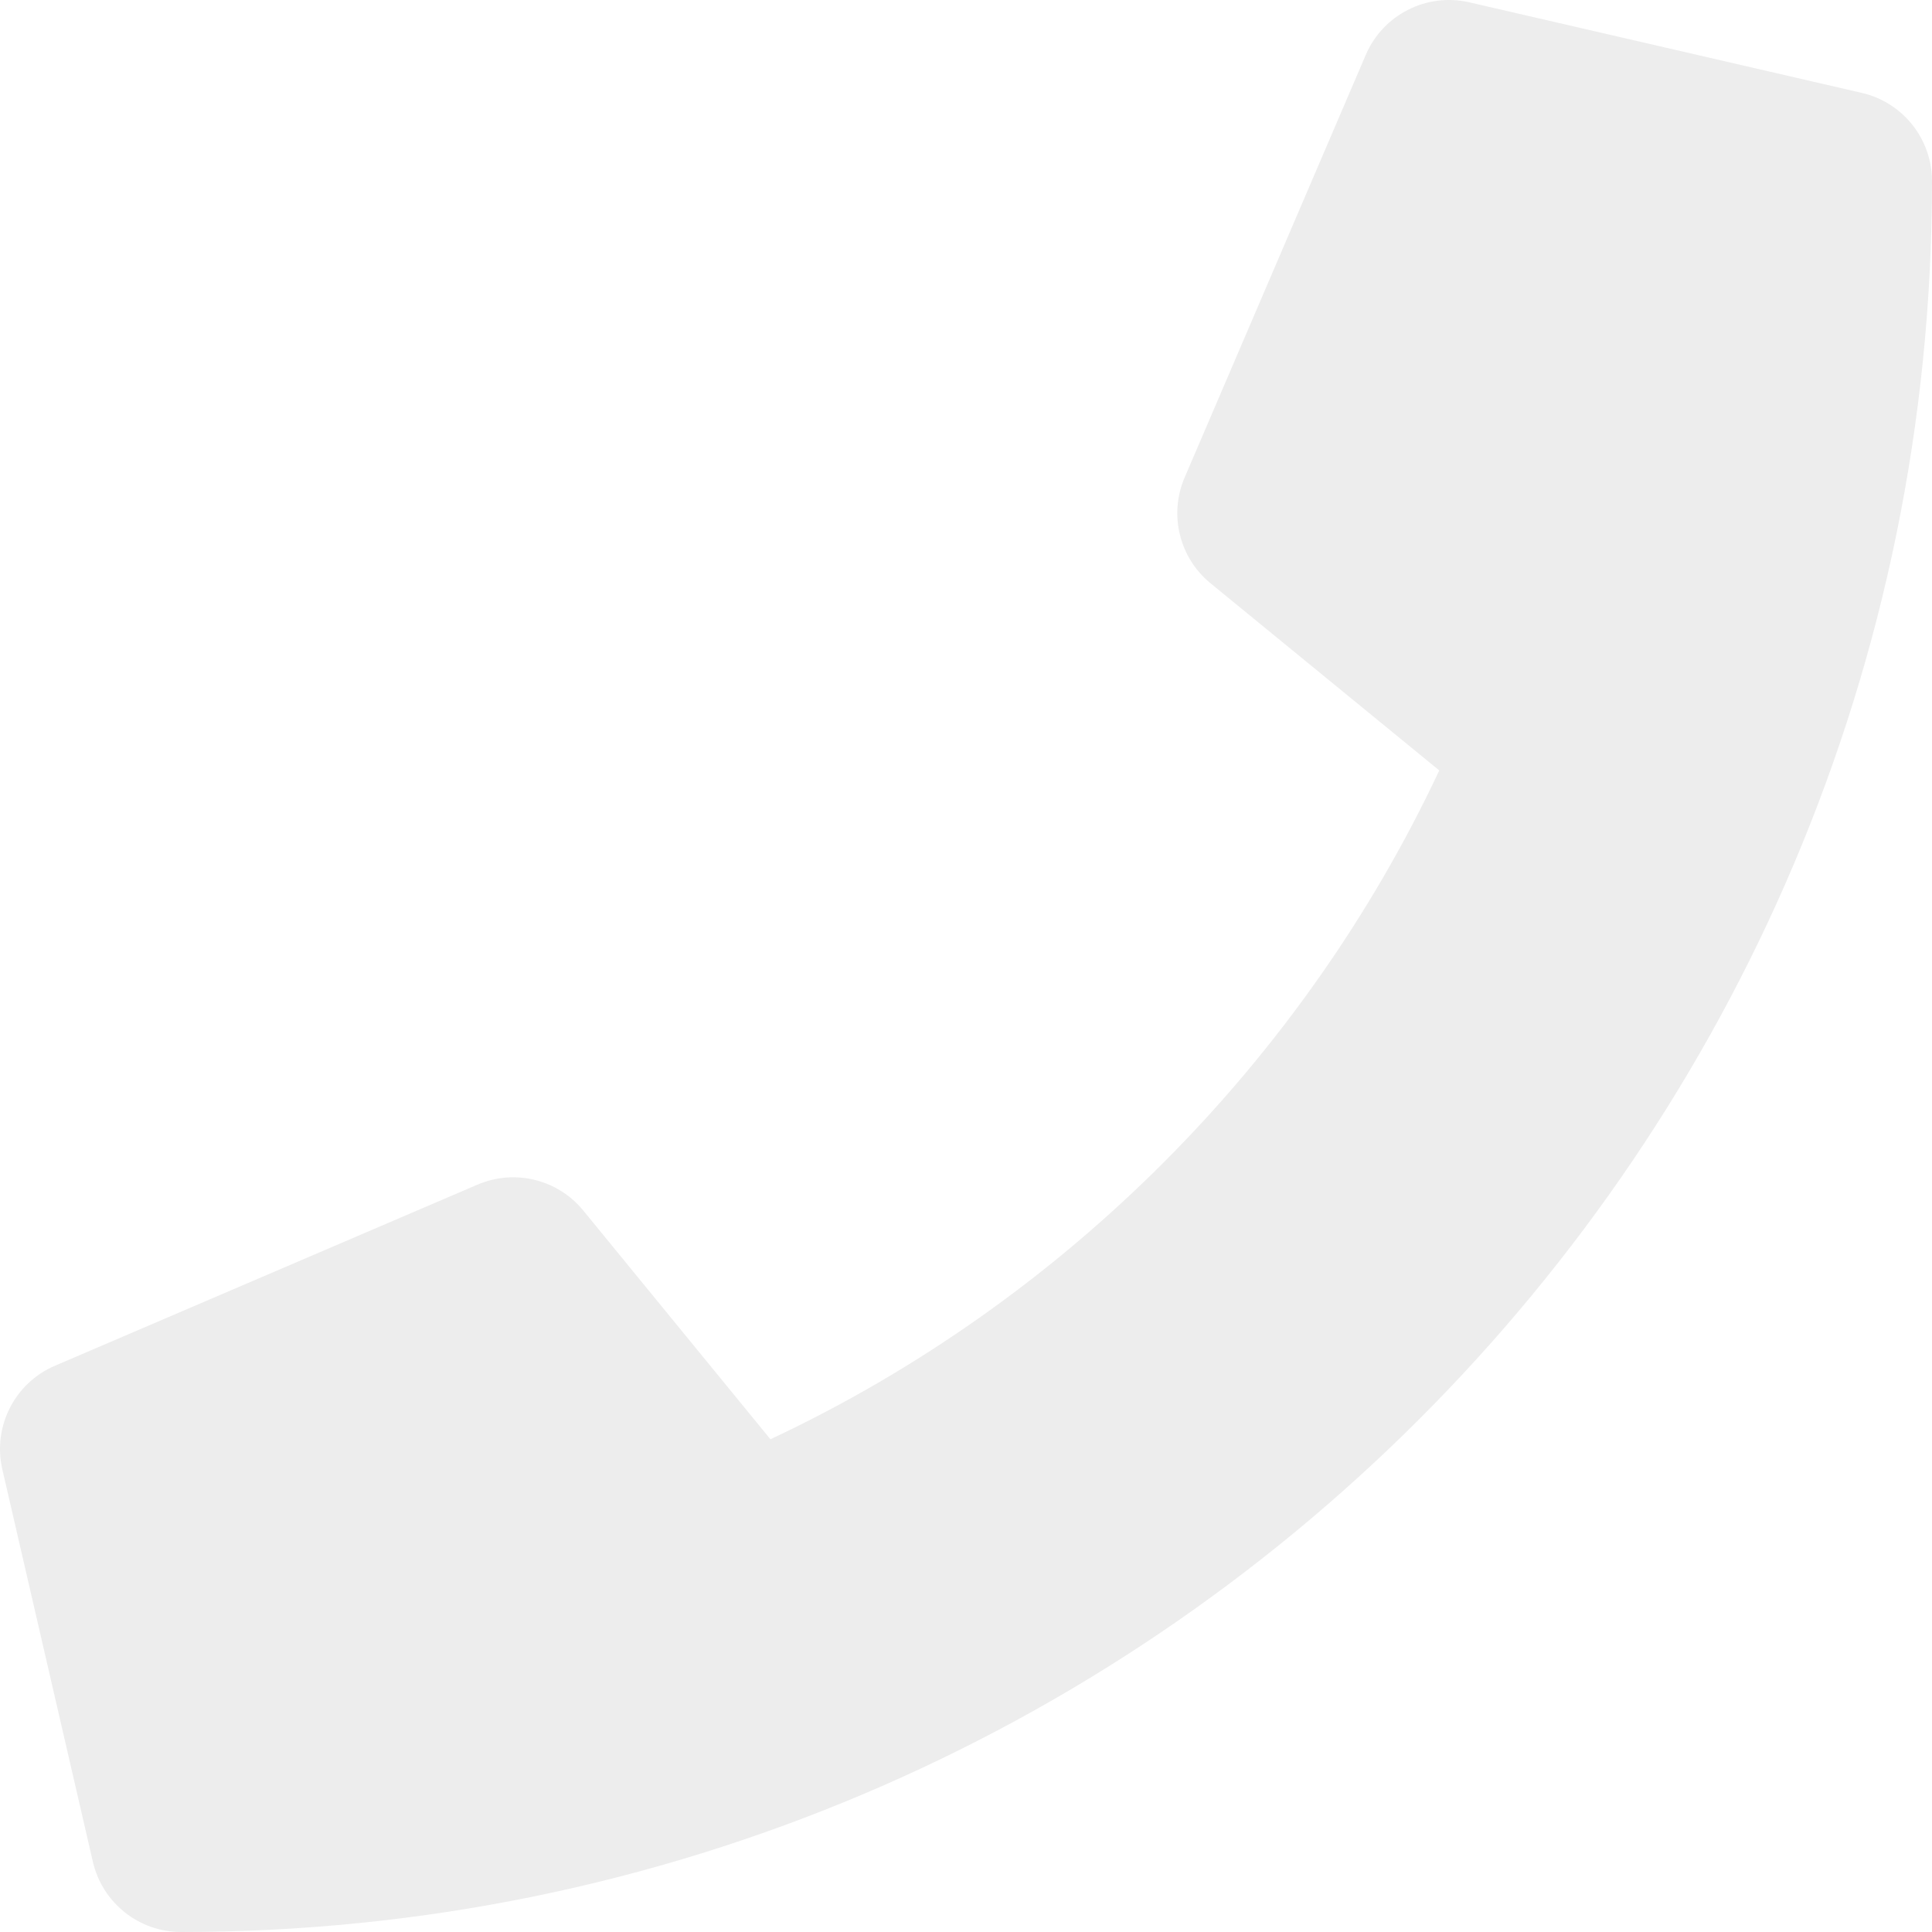
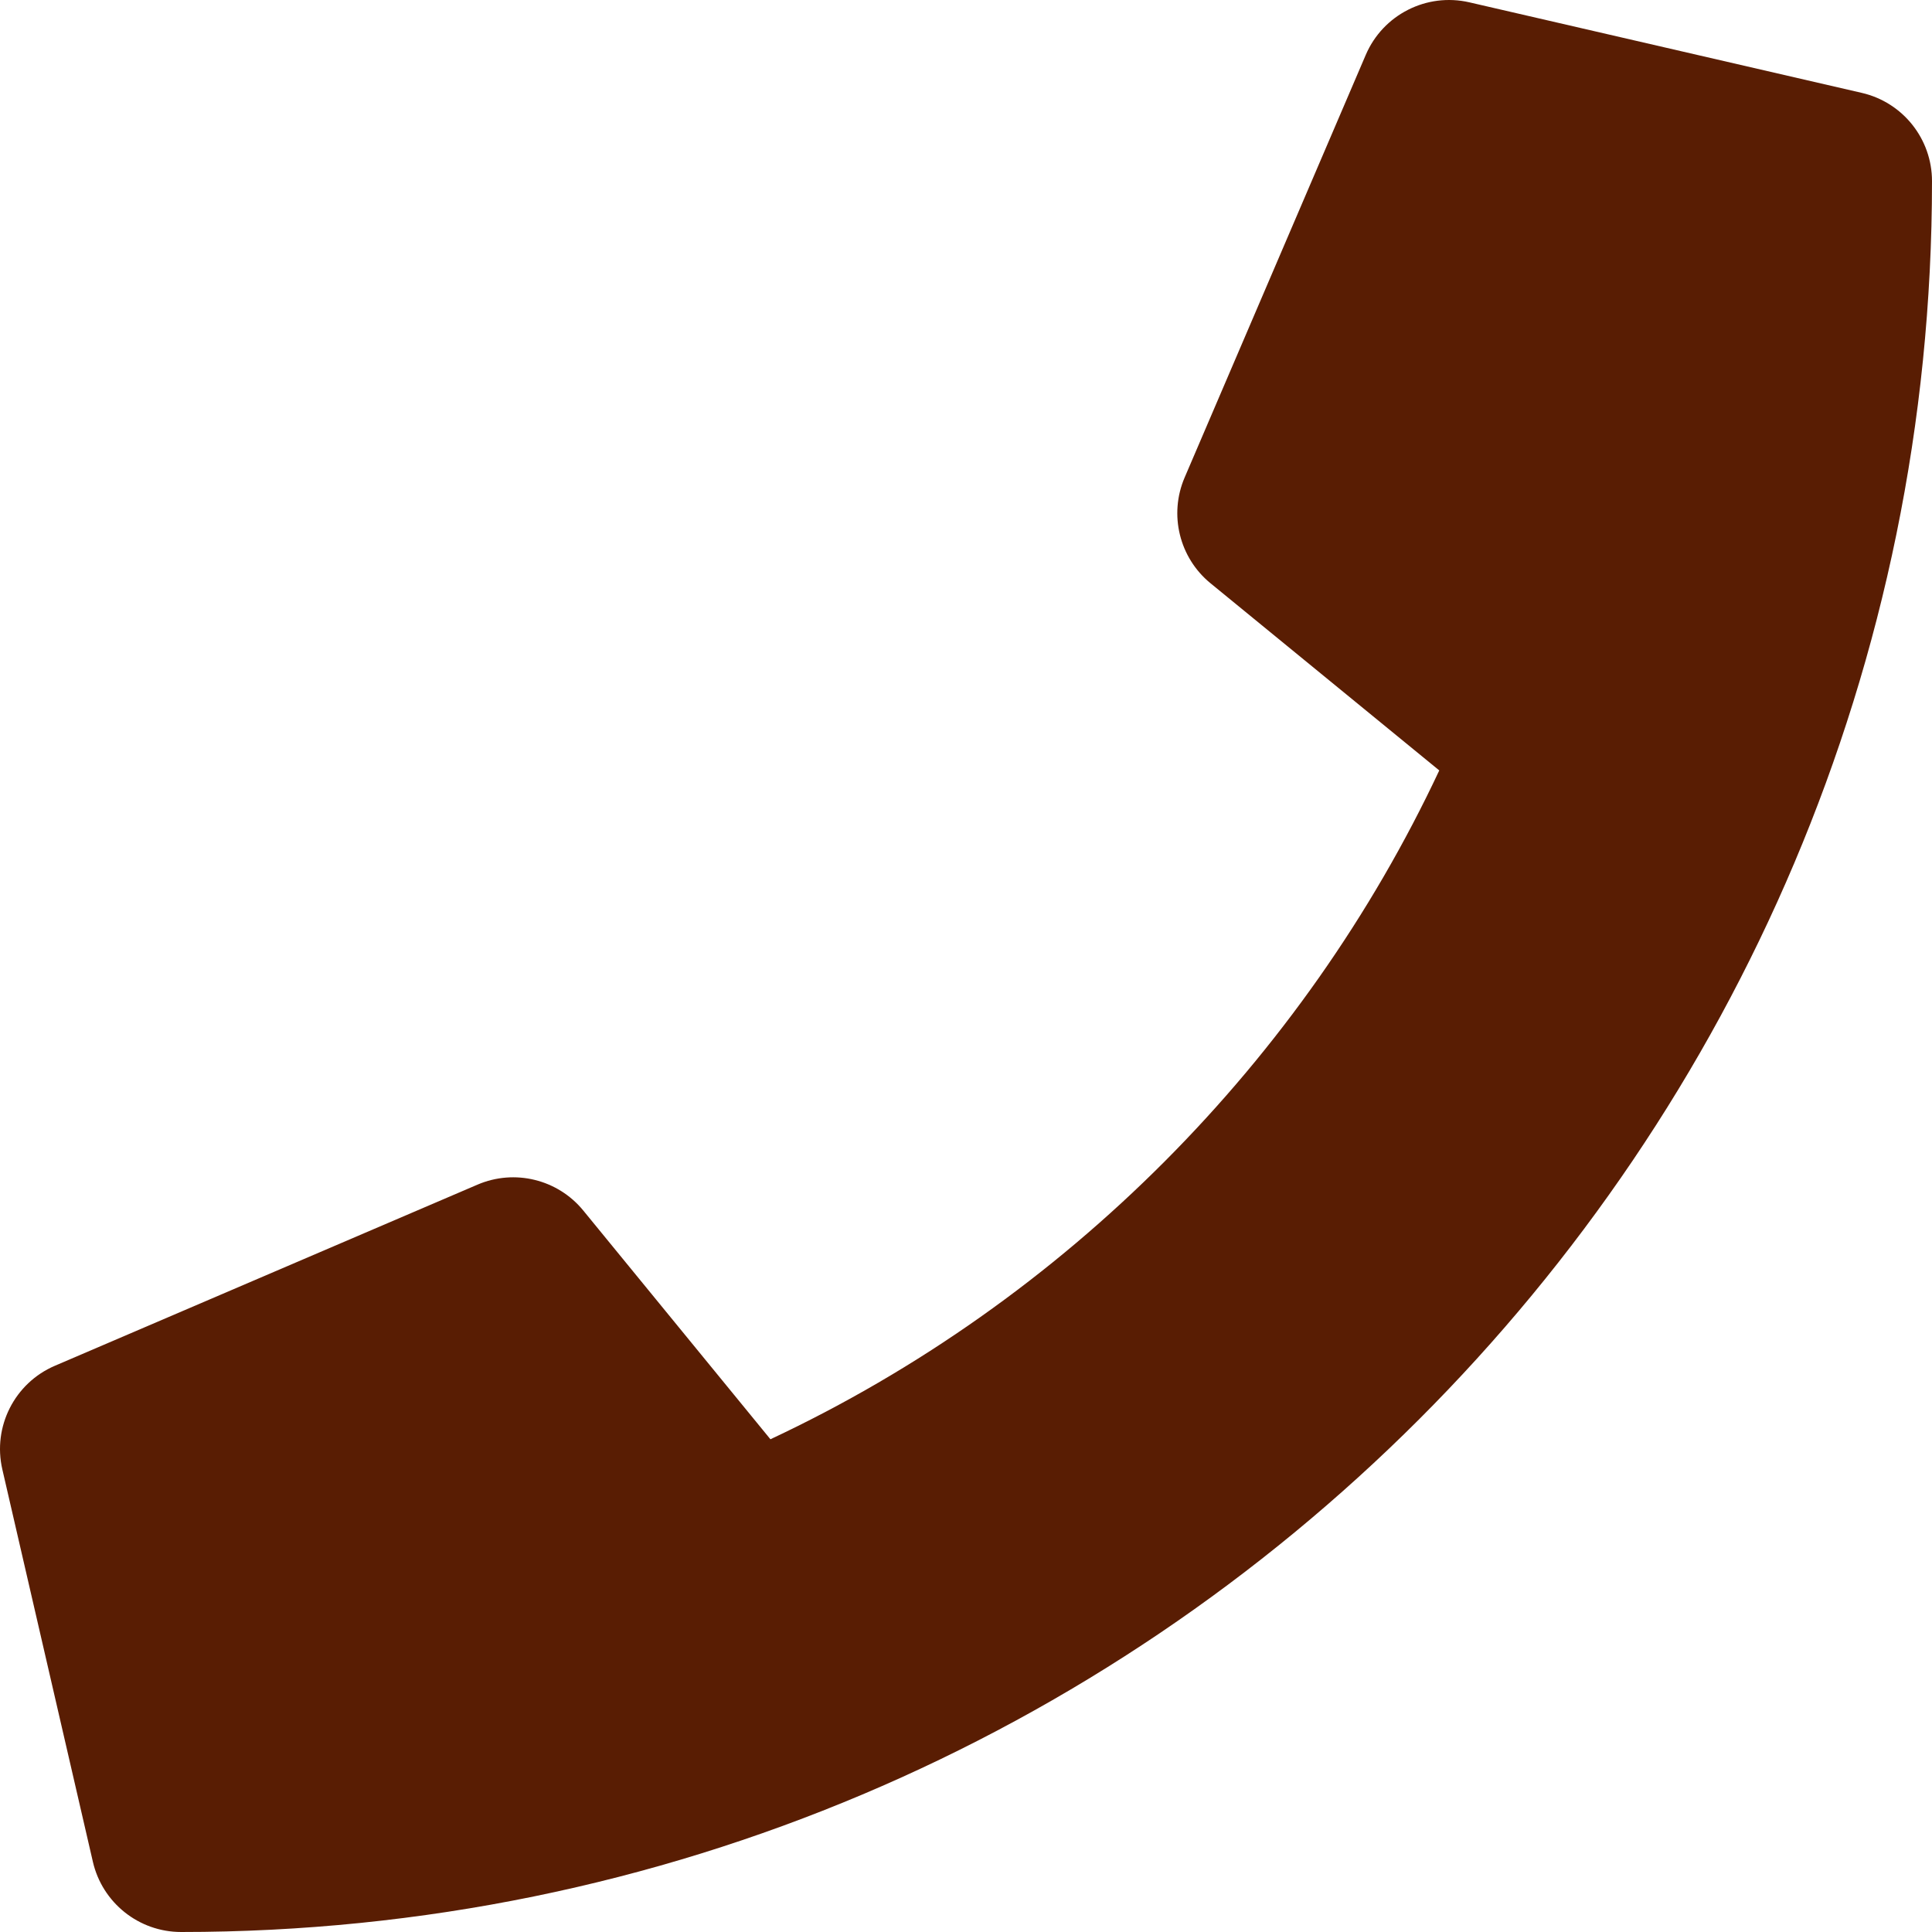
- <svg xmlns="http://www.w3.org/2000/svg" fill="#ededed" viewBox="0 0 512 512">
+ <svg xmlns="http://www.w3.org/2000/svg" fill="#591d03" viewBox="0 0 512 512">
  <path d="M493.397 24.615l-104-23.997c-11.314-2.611-22.879 3.252-27.456 13.931l-48 111.997a24 24 0 0 0 6.862 28.029l60.617 49.596c-35.973 76.675-98.938 140.508-177.249 177.248l-49.596-60.616a24 24 0 0 0-28.029-6.862l-111.997 48C3.873 366.516-1.994 378.08.618 389.397l23.997 104C27.109 504.204 36.748 512 48 512c256.087 0 464-207.532 464-464 0-11.176-7.714-20.873-18.603-23.385z" />
</svg>
